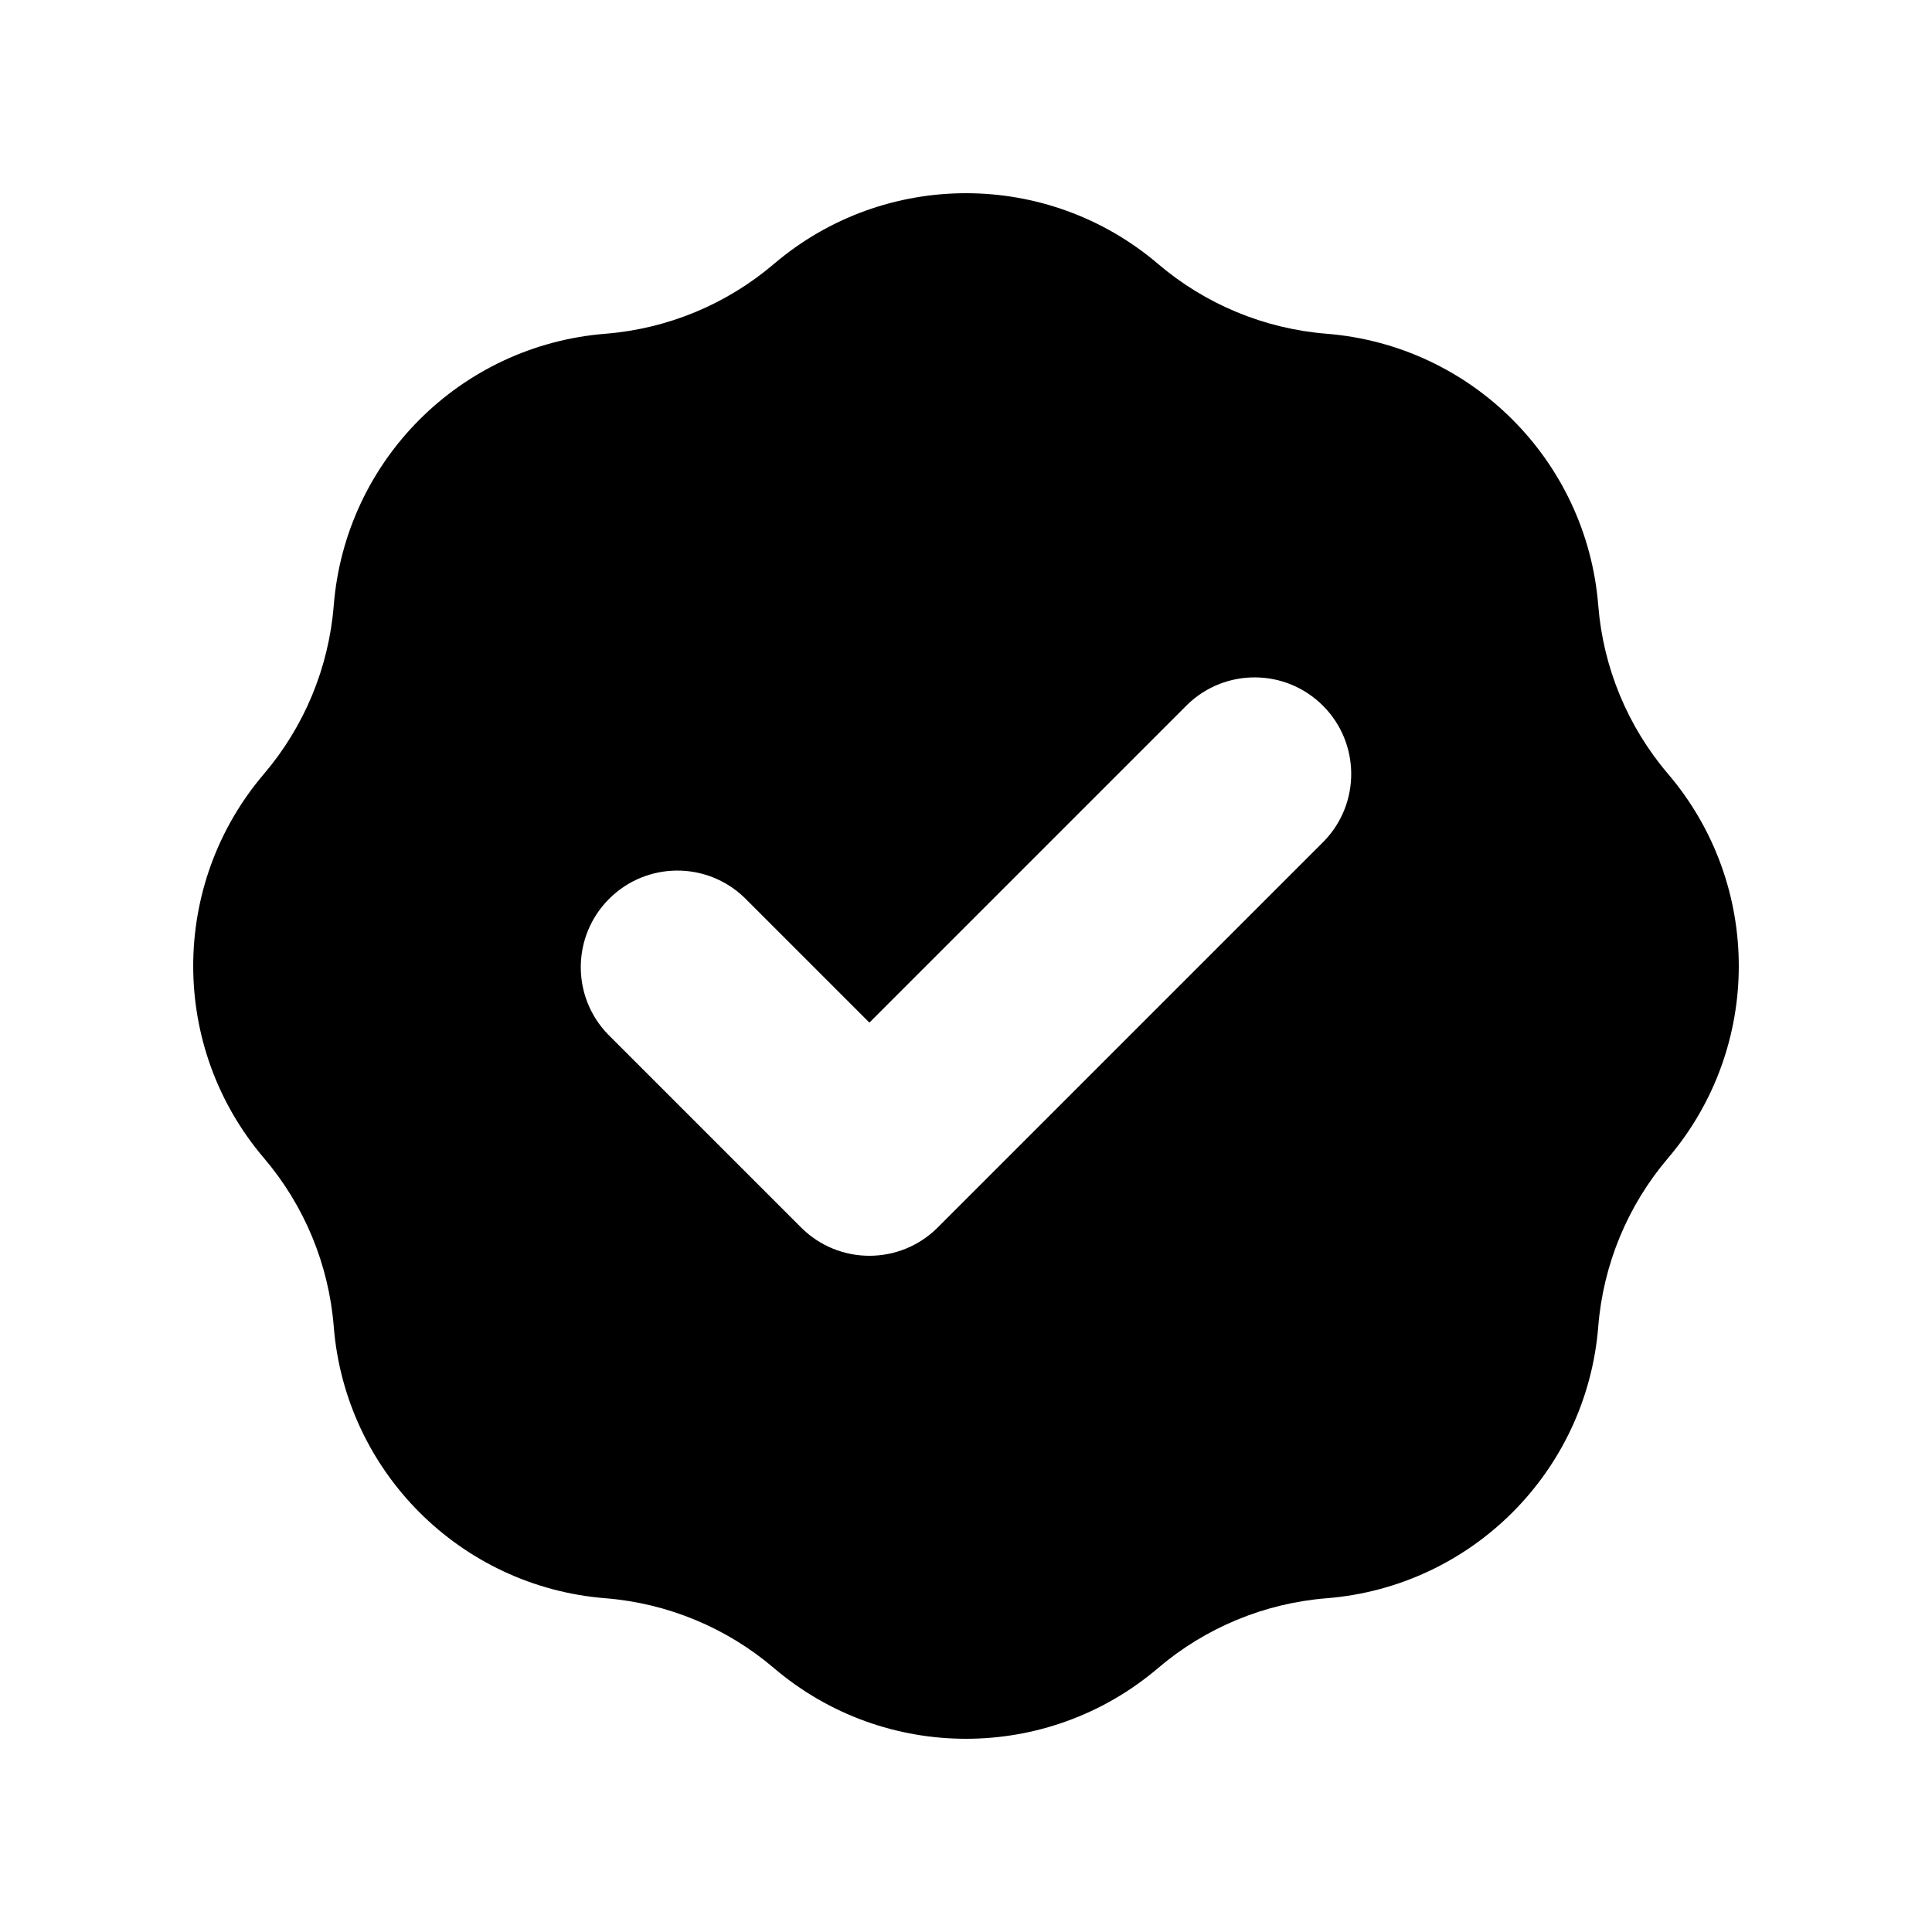
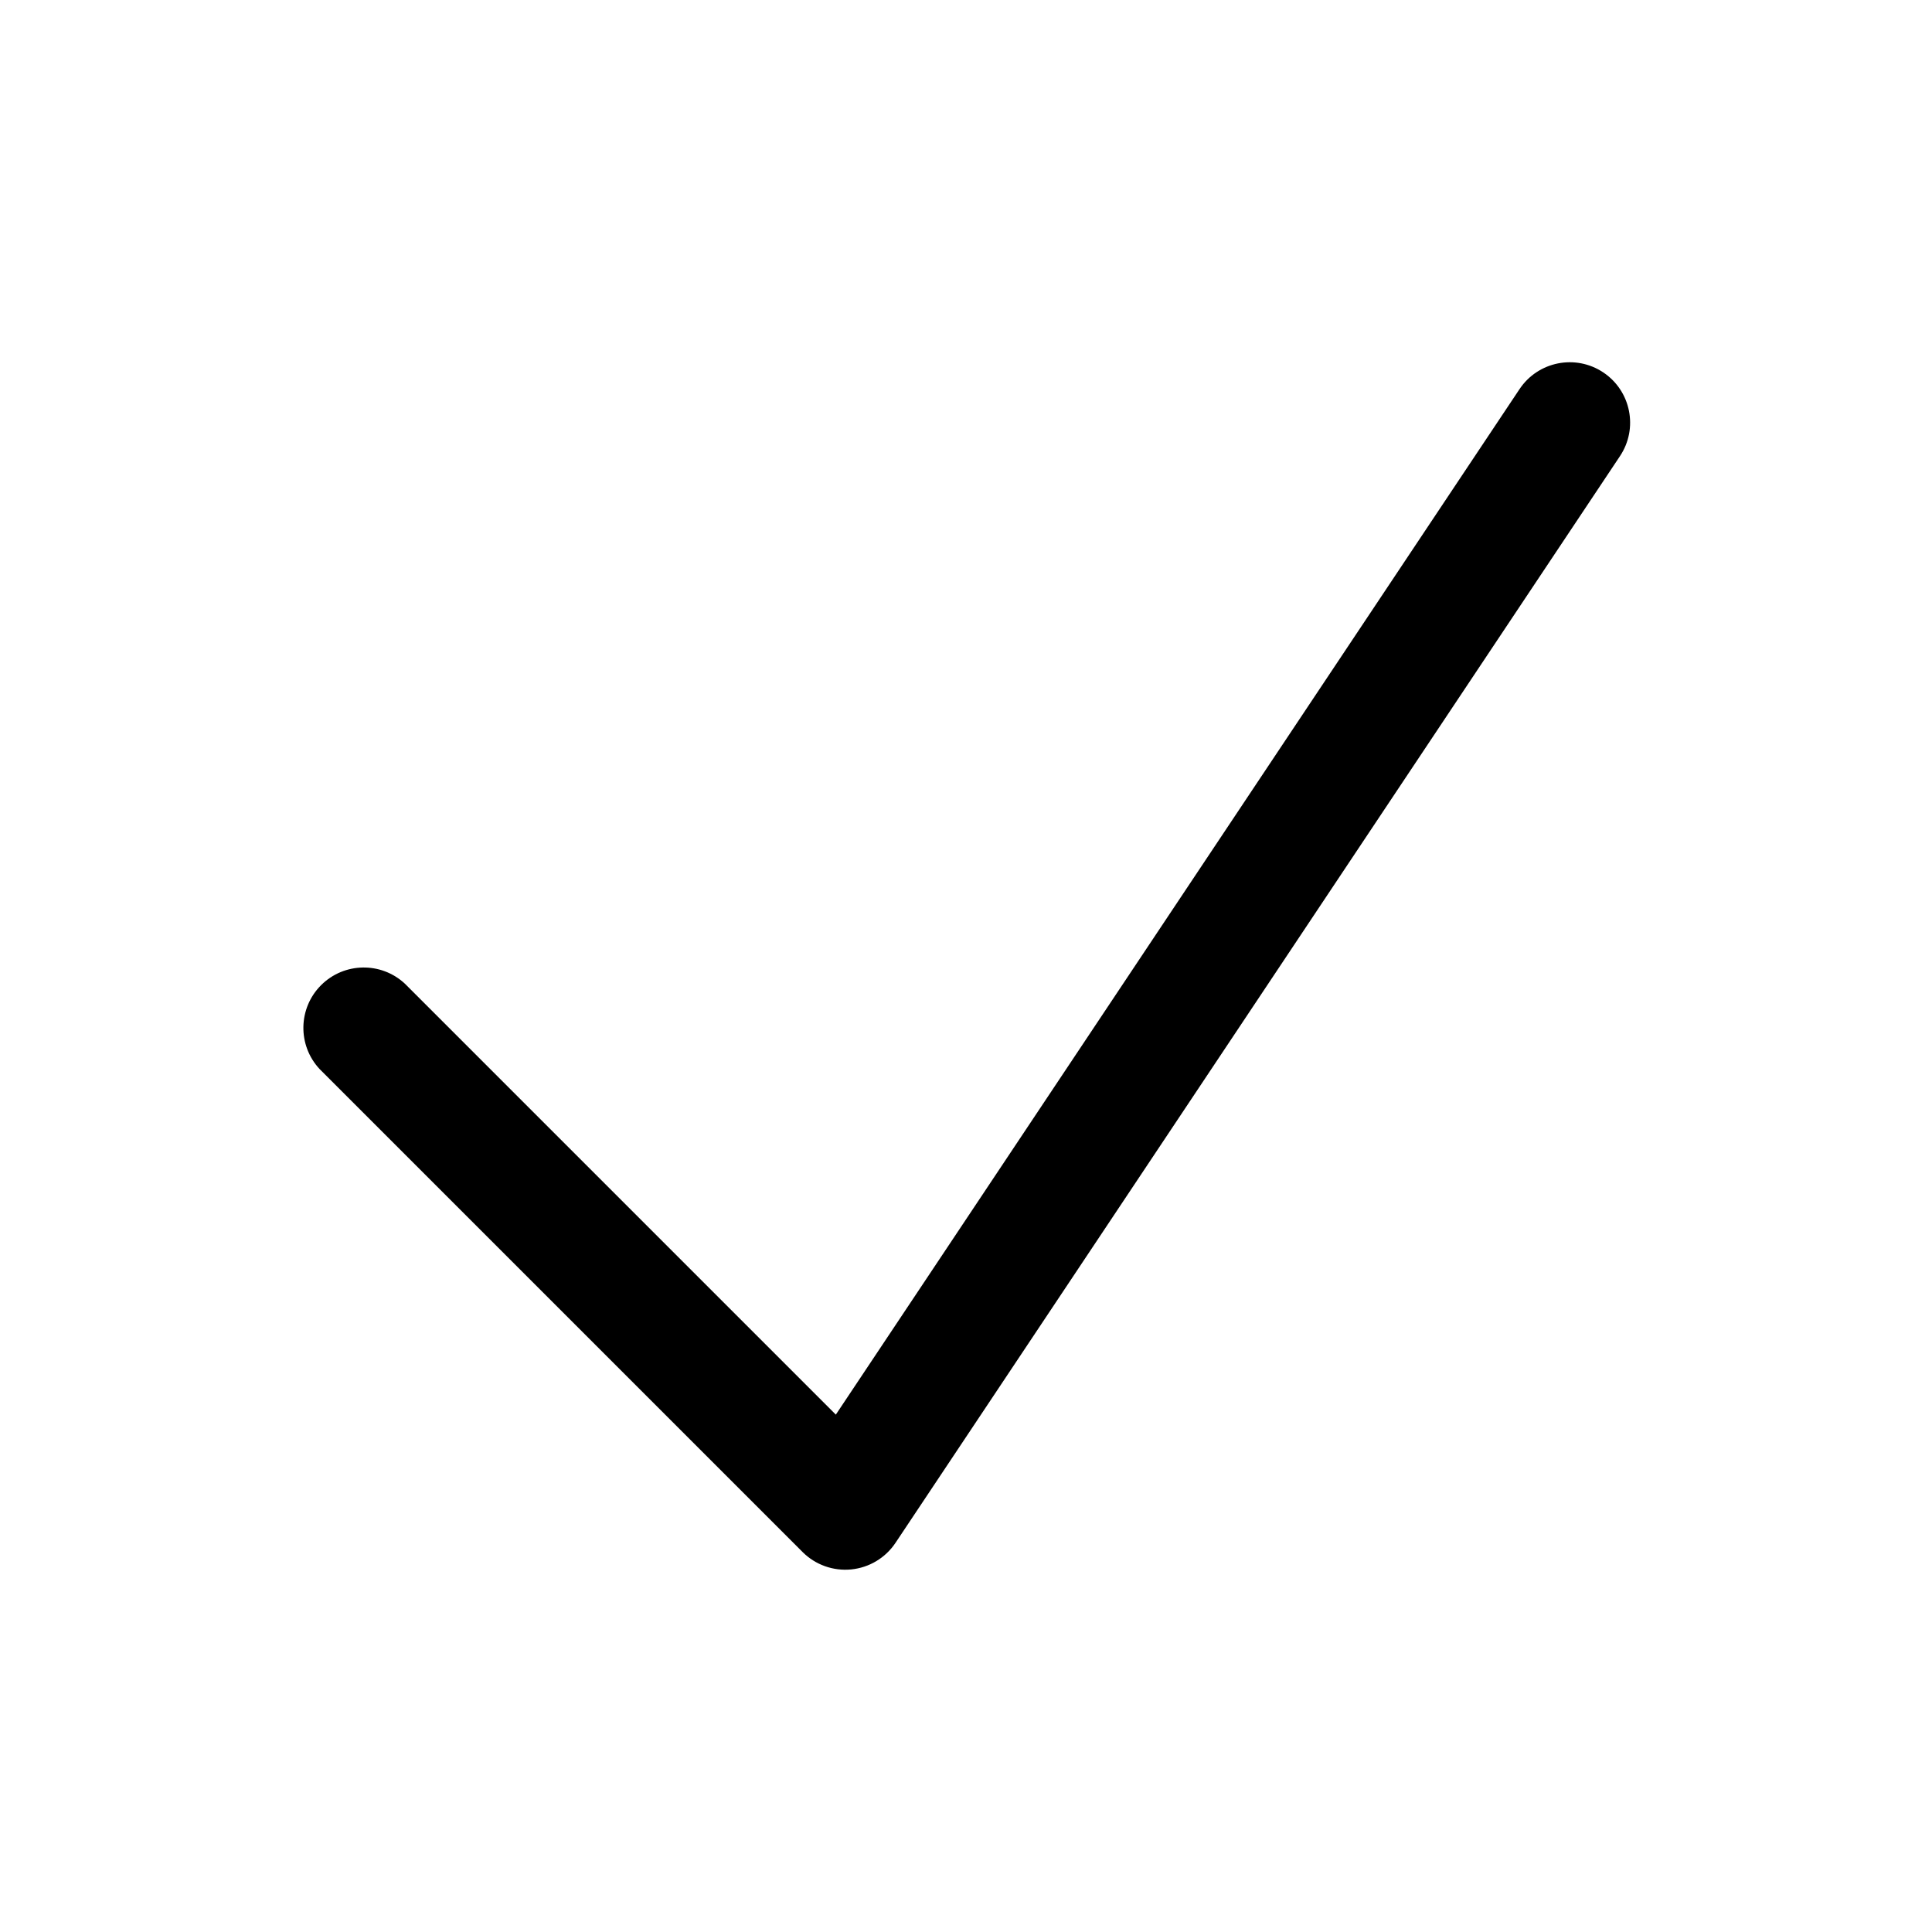
- <svg xmlns="http://www.w3.org/2000/svg" class="" viewBox="0 0 20 20" fill="currentColor">
-   <path fill-rule="evenodd" d="M6.267 3.455a3.066 3.066 0 001.745-.723 3.066 3.066 0 013.976 0 3.066 3.066 0 001.745.723 3.066 3.066 0 012.812 2.812c.051.643.304 1.254.723 1.745a3.066 3.066 0 010 3.976 3.066 3.066 0 00-.723 1.745 3.066 3.066 0 01-2.812 2.812 3.066 3.066 0 00-1.745.723 3.066 3.066 0 01-3.976 0 3.066 3.066 0 00-1.745-.723 3.066 3.066 0 01-2.812-2.812 3.066 3.066 0 00-.723-1.745 3.066 3.066 0 010-3.976 3.066 3.066 0 00.723-1.745 3.066 3.066 0 012.812-2.812zm7.44 5.252a1 1 0 00-1.414-1.414L9 10.586 7.707 9.293a1 1 0 00-1.414 1.414l2 2a1 1 0 001.414 0l4-4z" clip-rule="evenodd" />
+ <svg xmlns="http://www.w3.org/2000/svg" viewBox="0 0 24 24" fill="currentColor">
+   <path fill-rule="evenodd" d="M19.916 4.626a.75.75 0 01.208 1.04l-9 13.5a.75.75 0 01-1.154.114l-6-6a.75.75 0 011.06-1.06l5.353 5.353 8.493-12.739a.75.75 0 011.04-.208z" clip-rule="evenodd" />
</svg>
